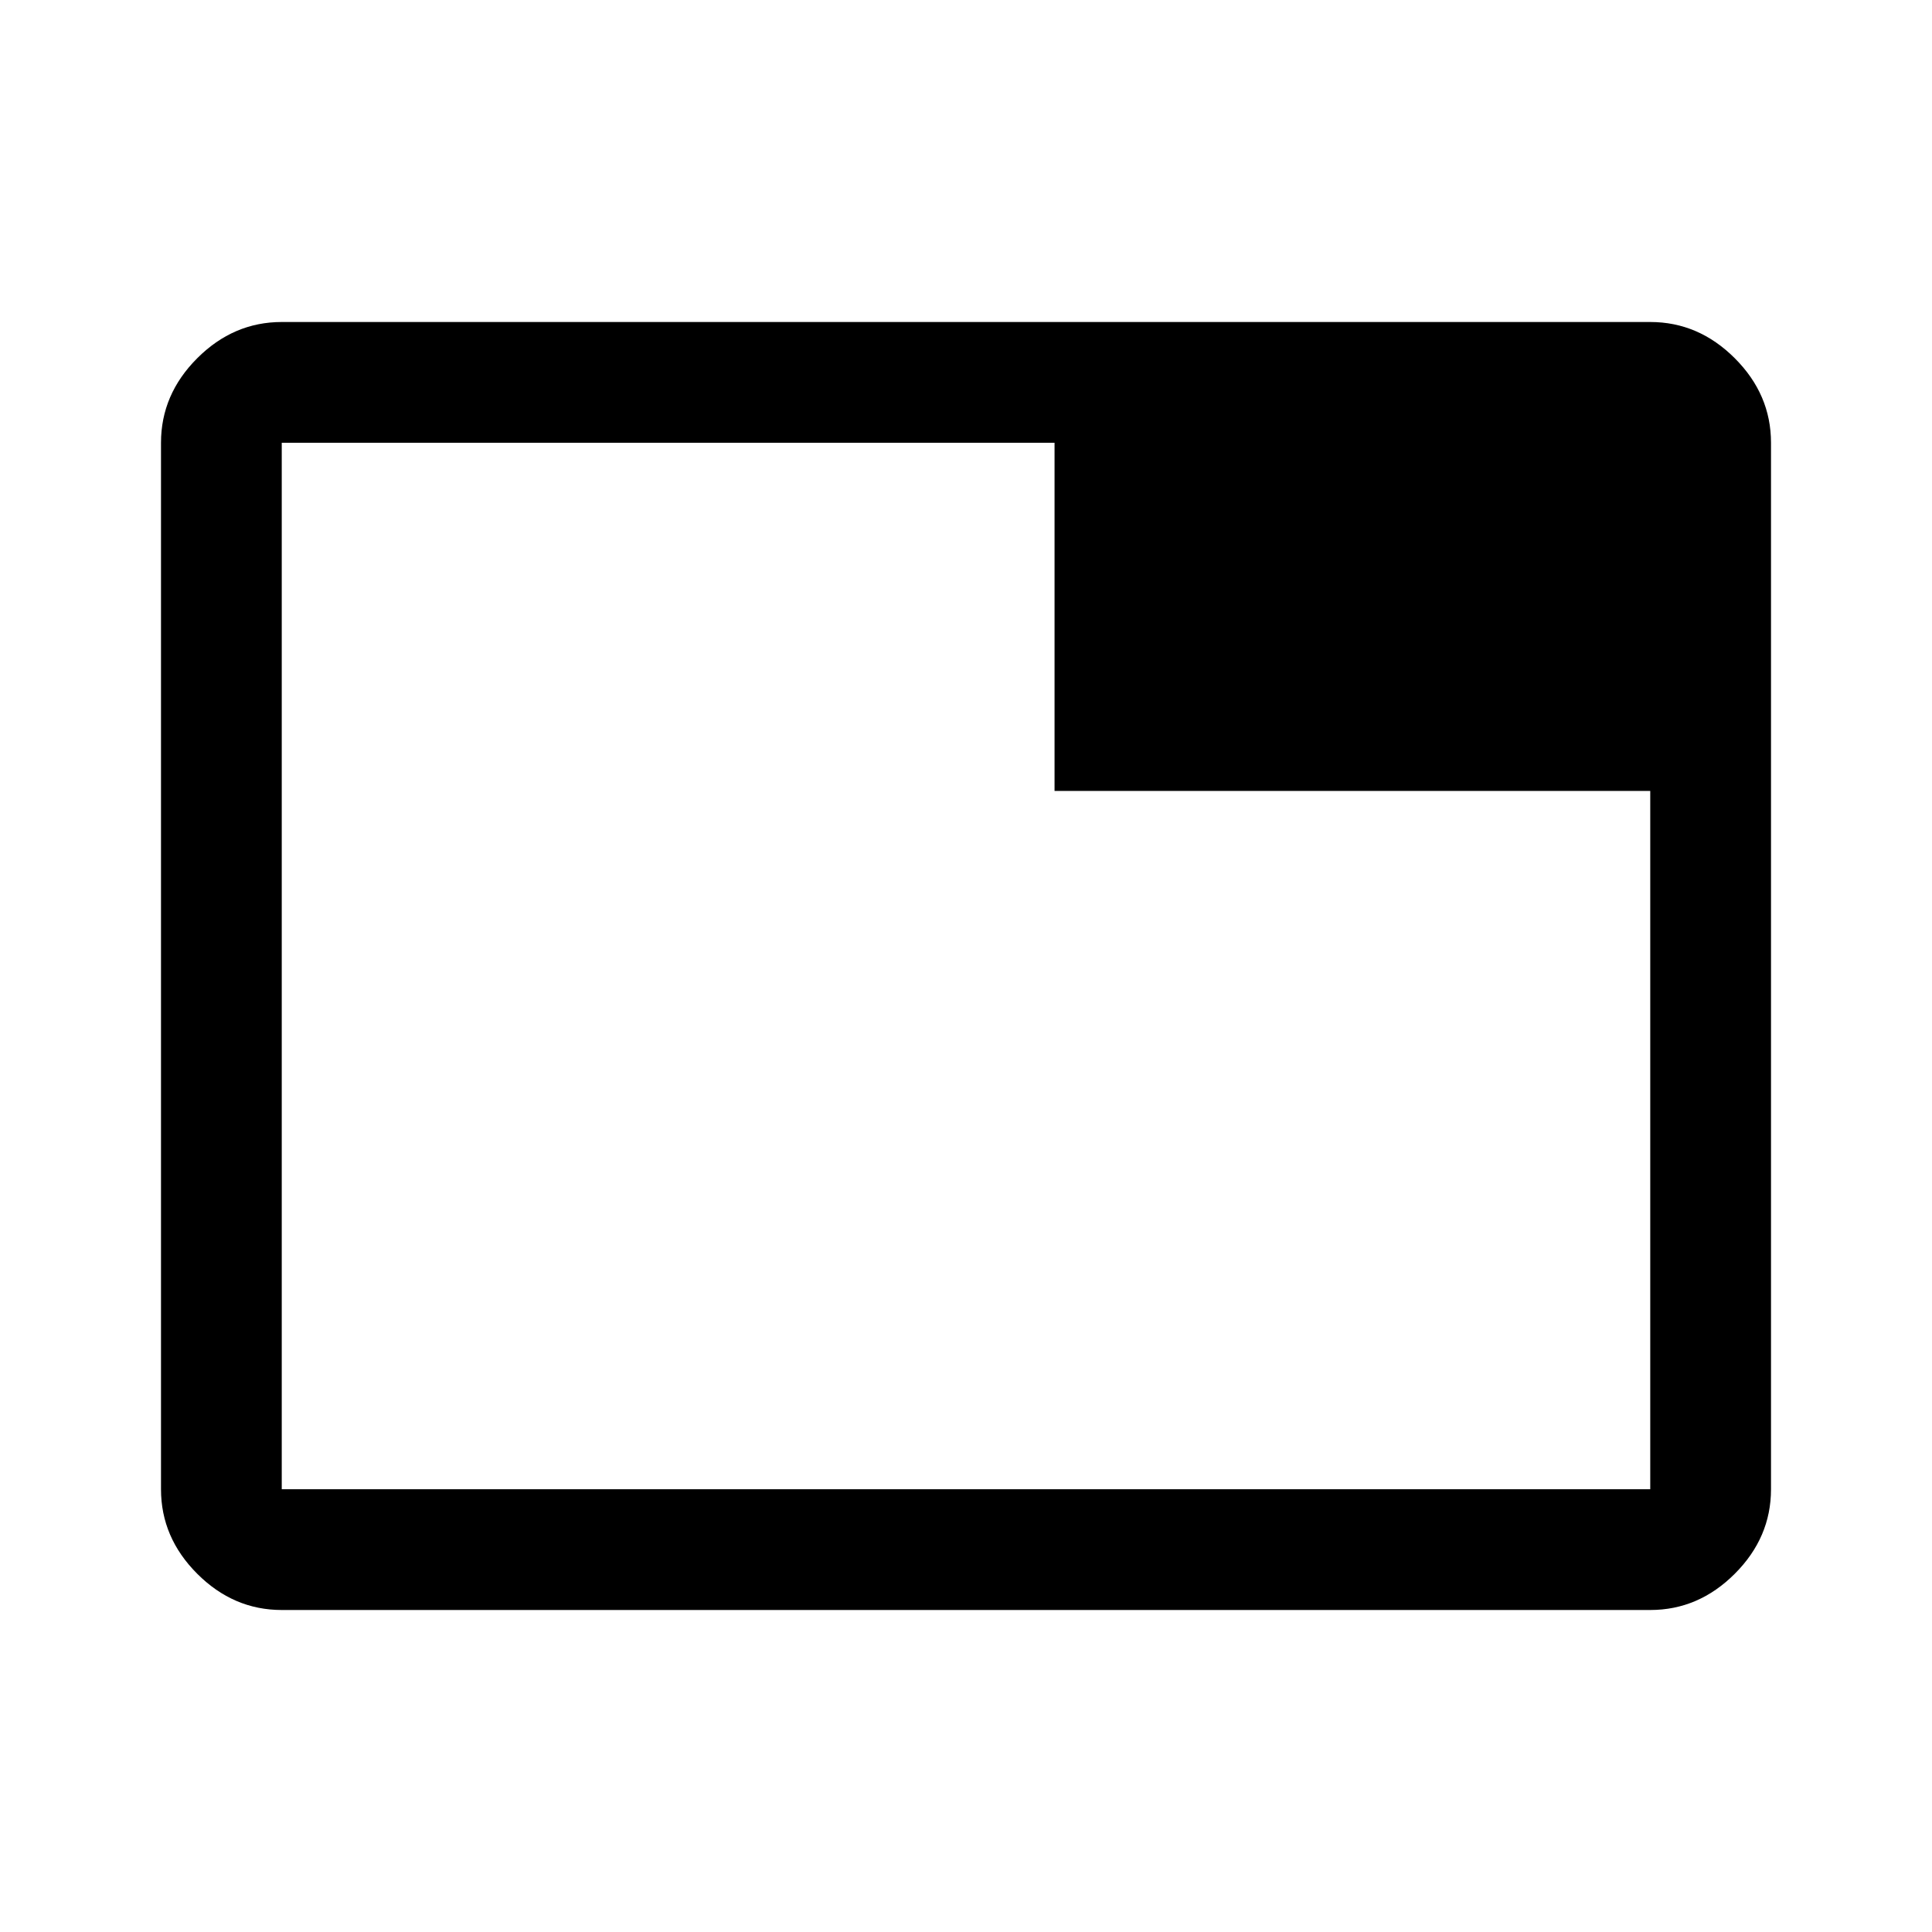
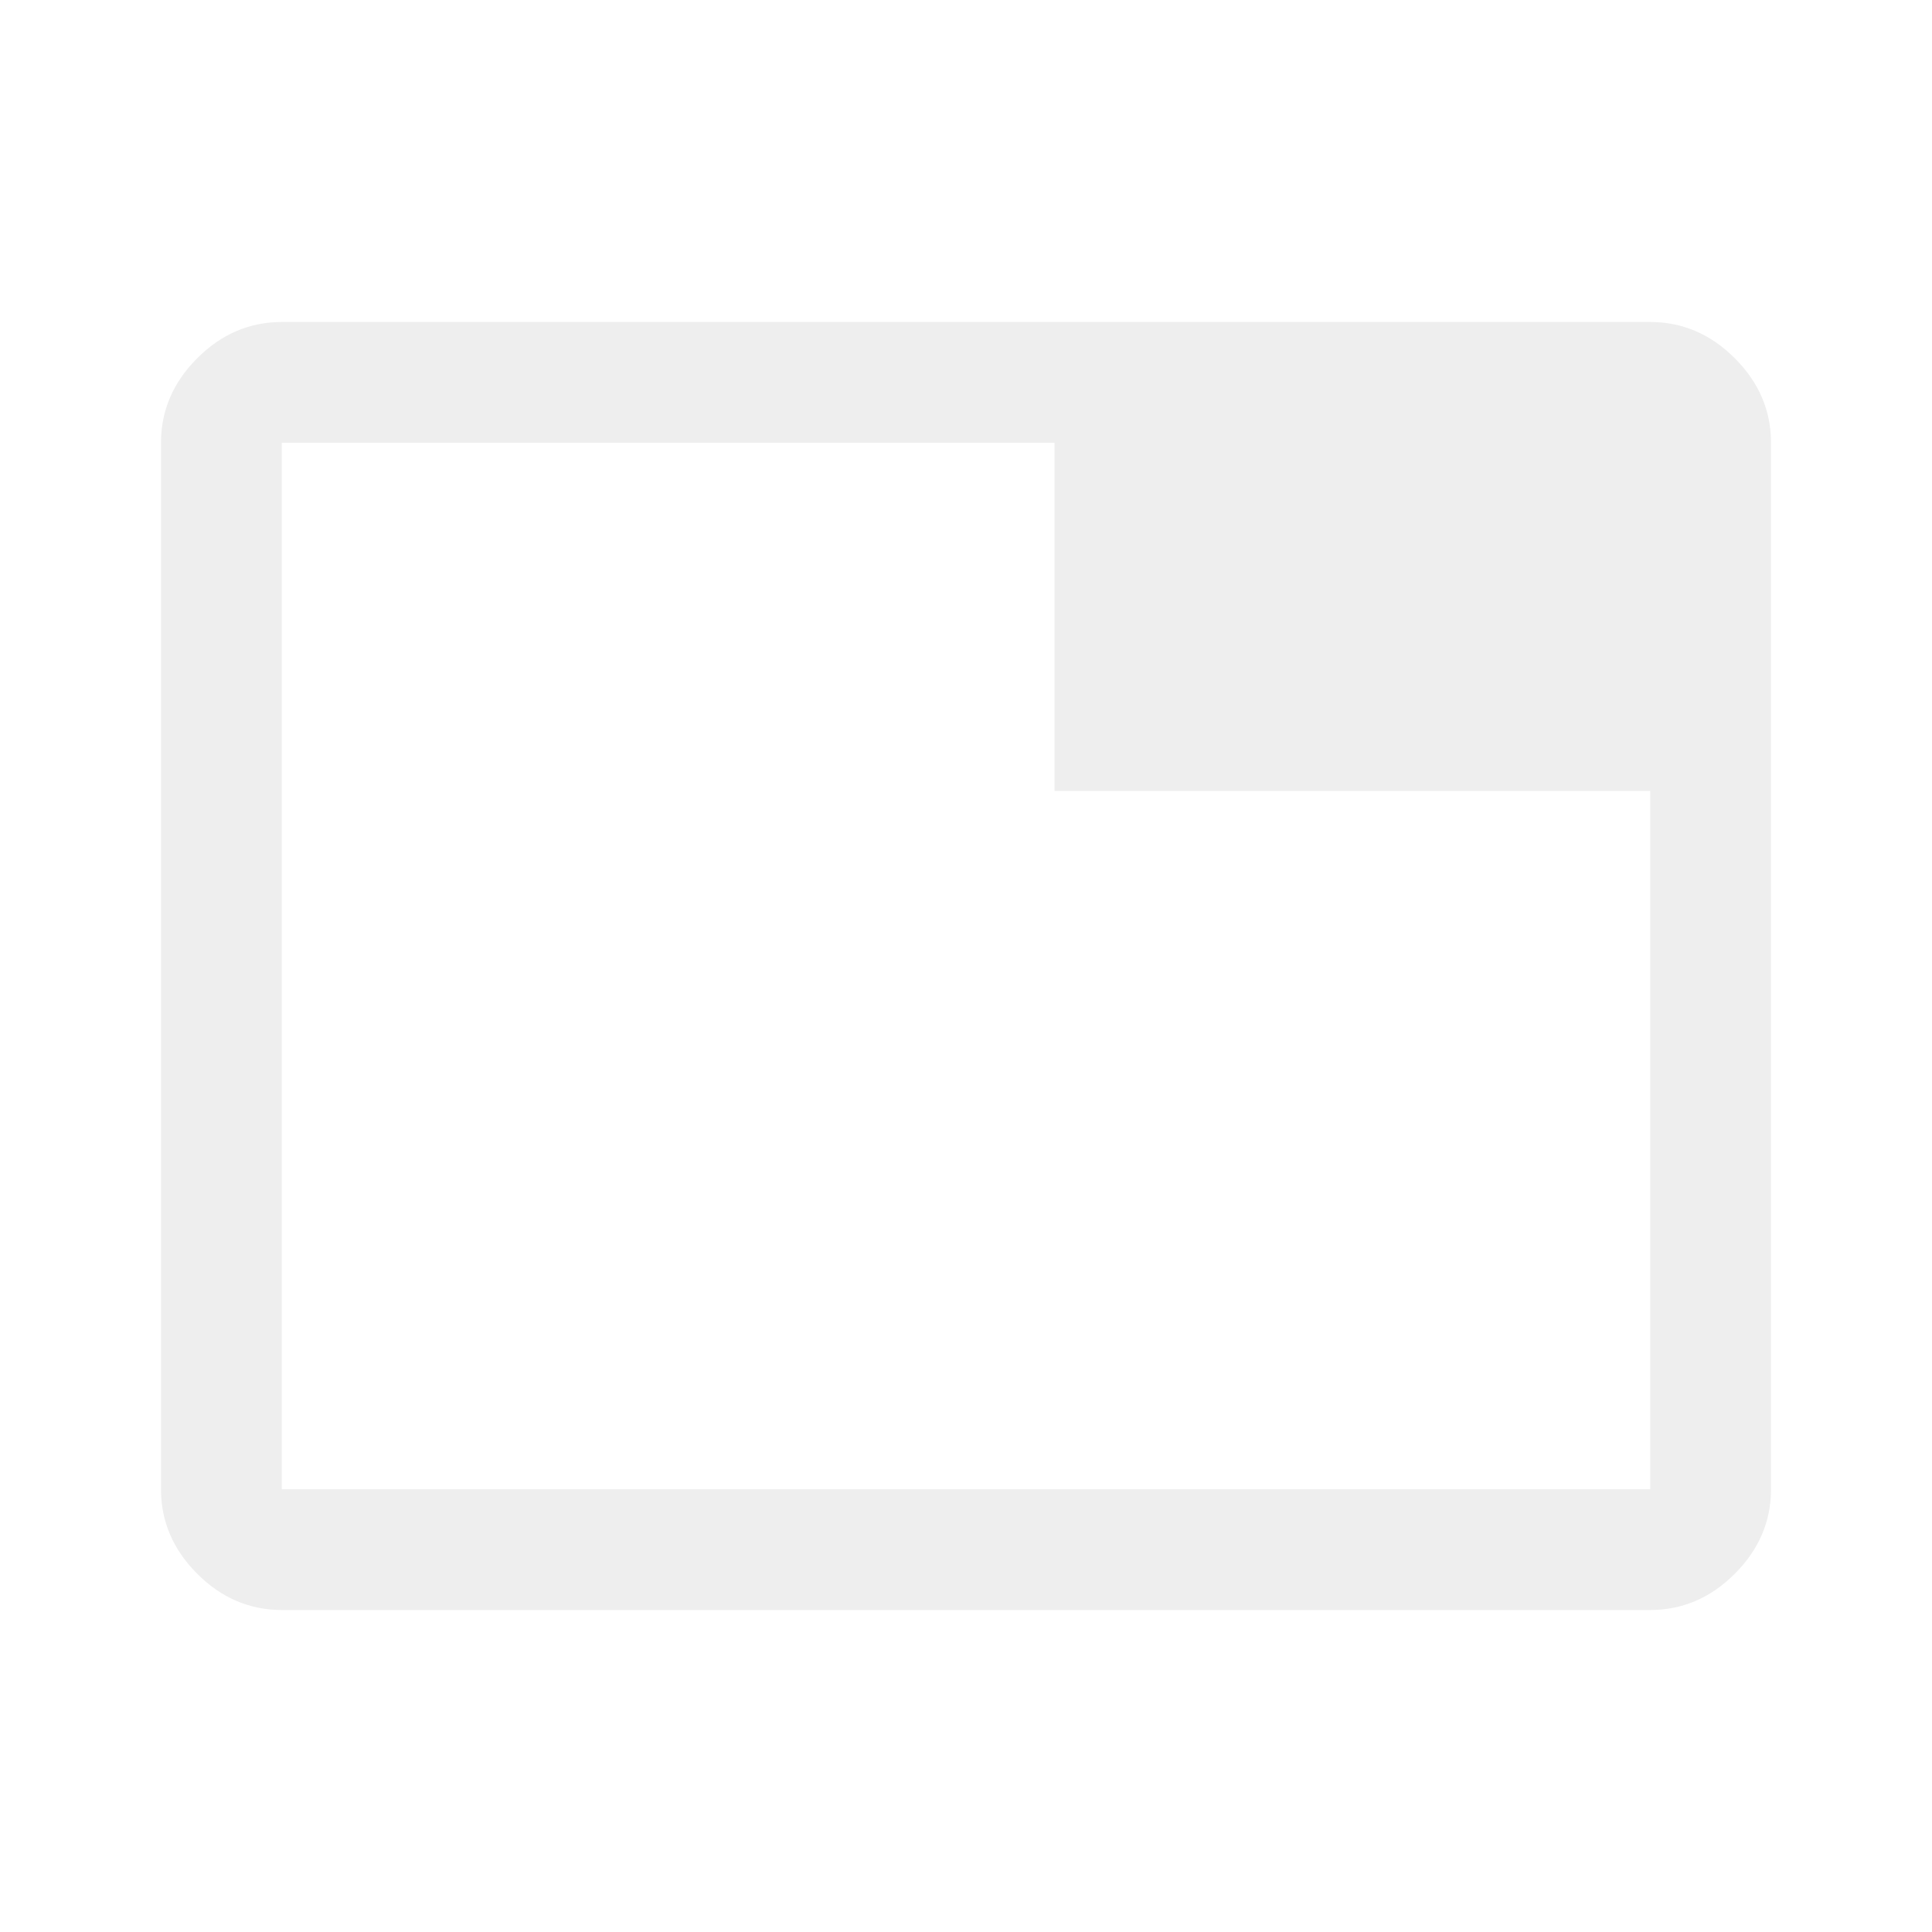
- <svg xmlns="http://www.w3.org/2000/svg" height="48" width="48">
+ <svg xmlns="http://www.w3.org/2000/svg" fill="#eee" height="48" width="48">
  <path d="M7 37h34V19.65H26.2V11H7v26Zm0 3q-1.2 0-2.1-.9Q4 38.2 4 37V11q0-1.2.9-2.1Q5.8 8 7 8h34q1.2 0 2.1.9.9.9.9 2.1v26q0 1.2-.9 2.1-.9.9-2.1.9Zm0-3V11v26Z" />
</svg>
